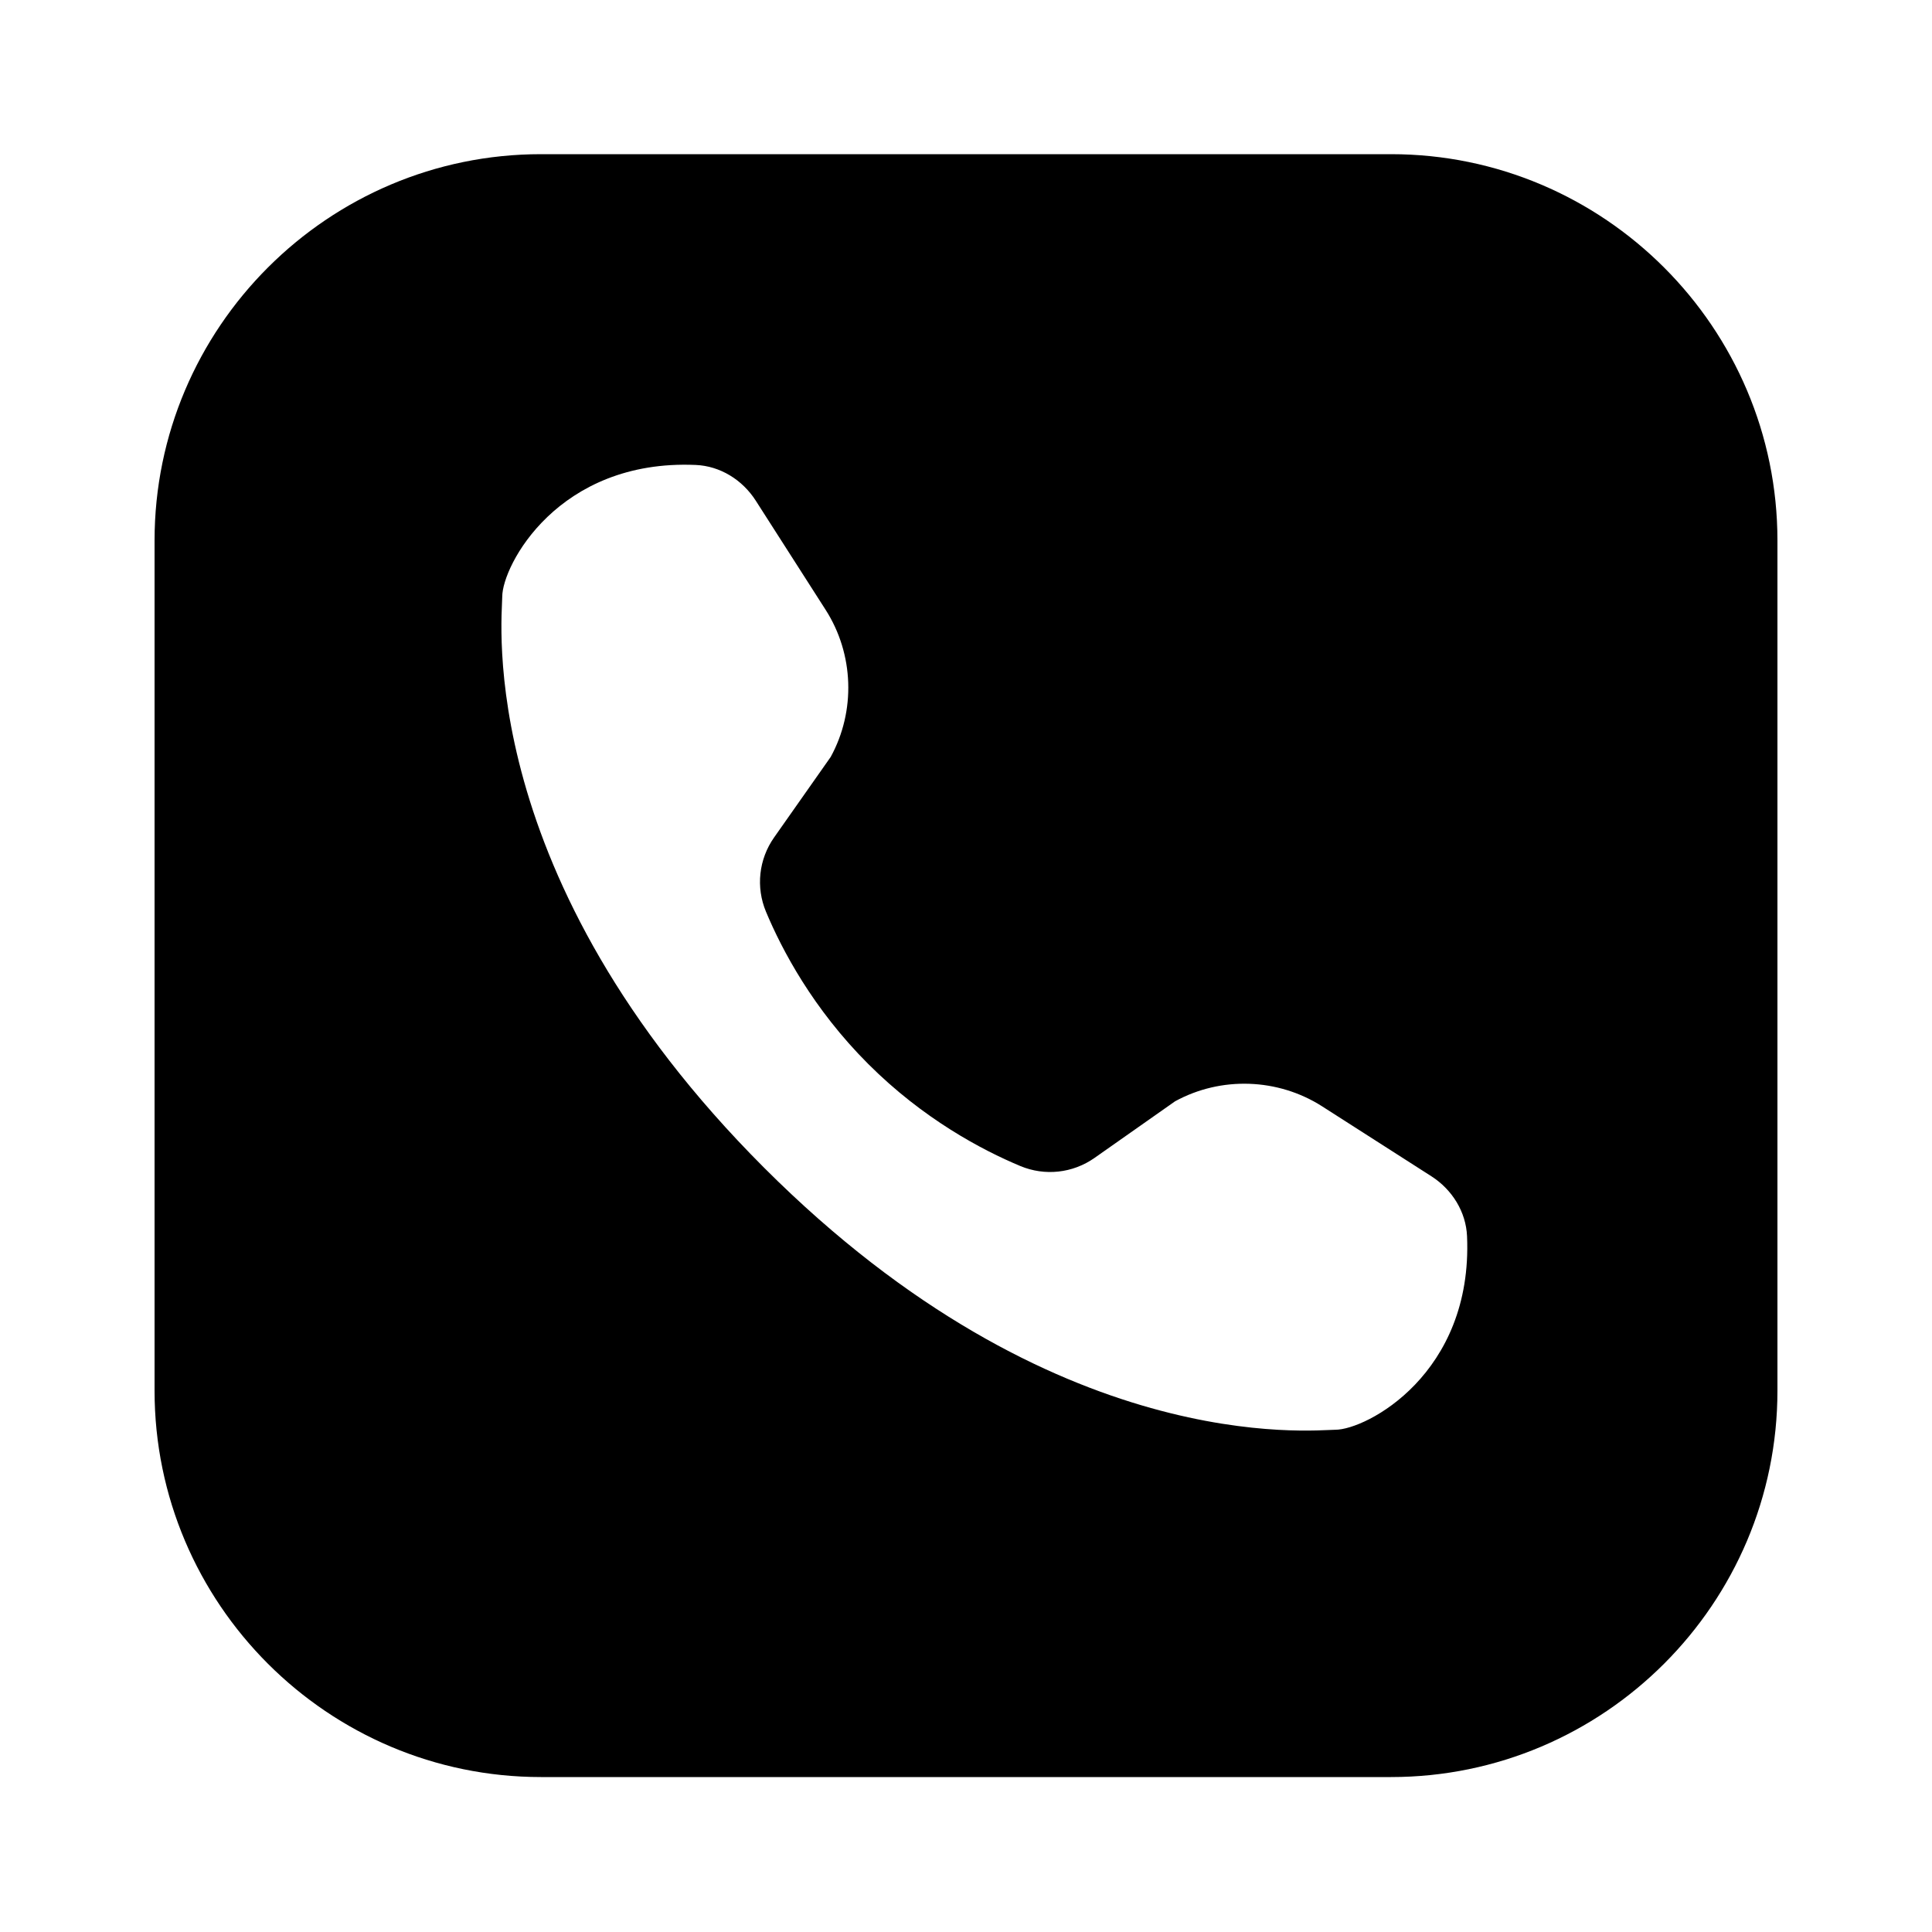
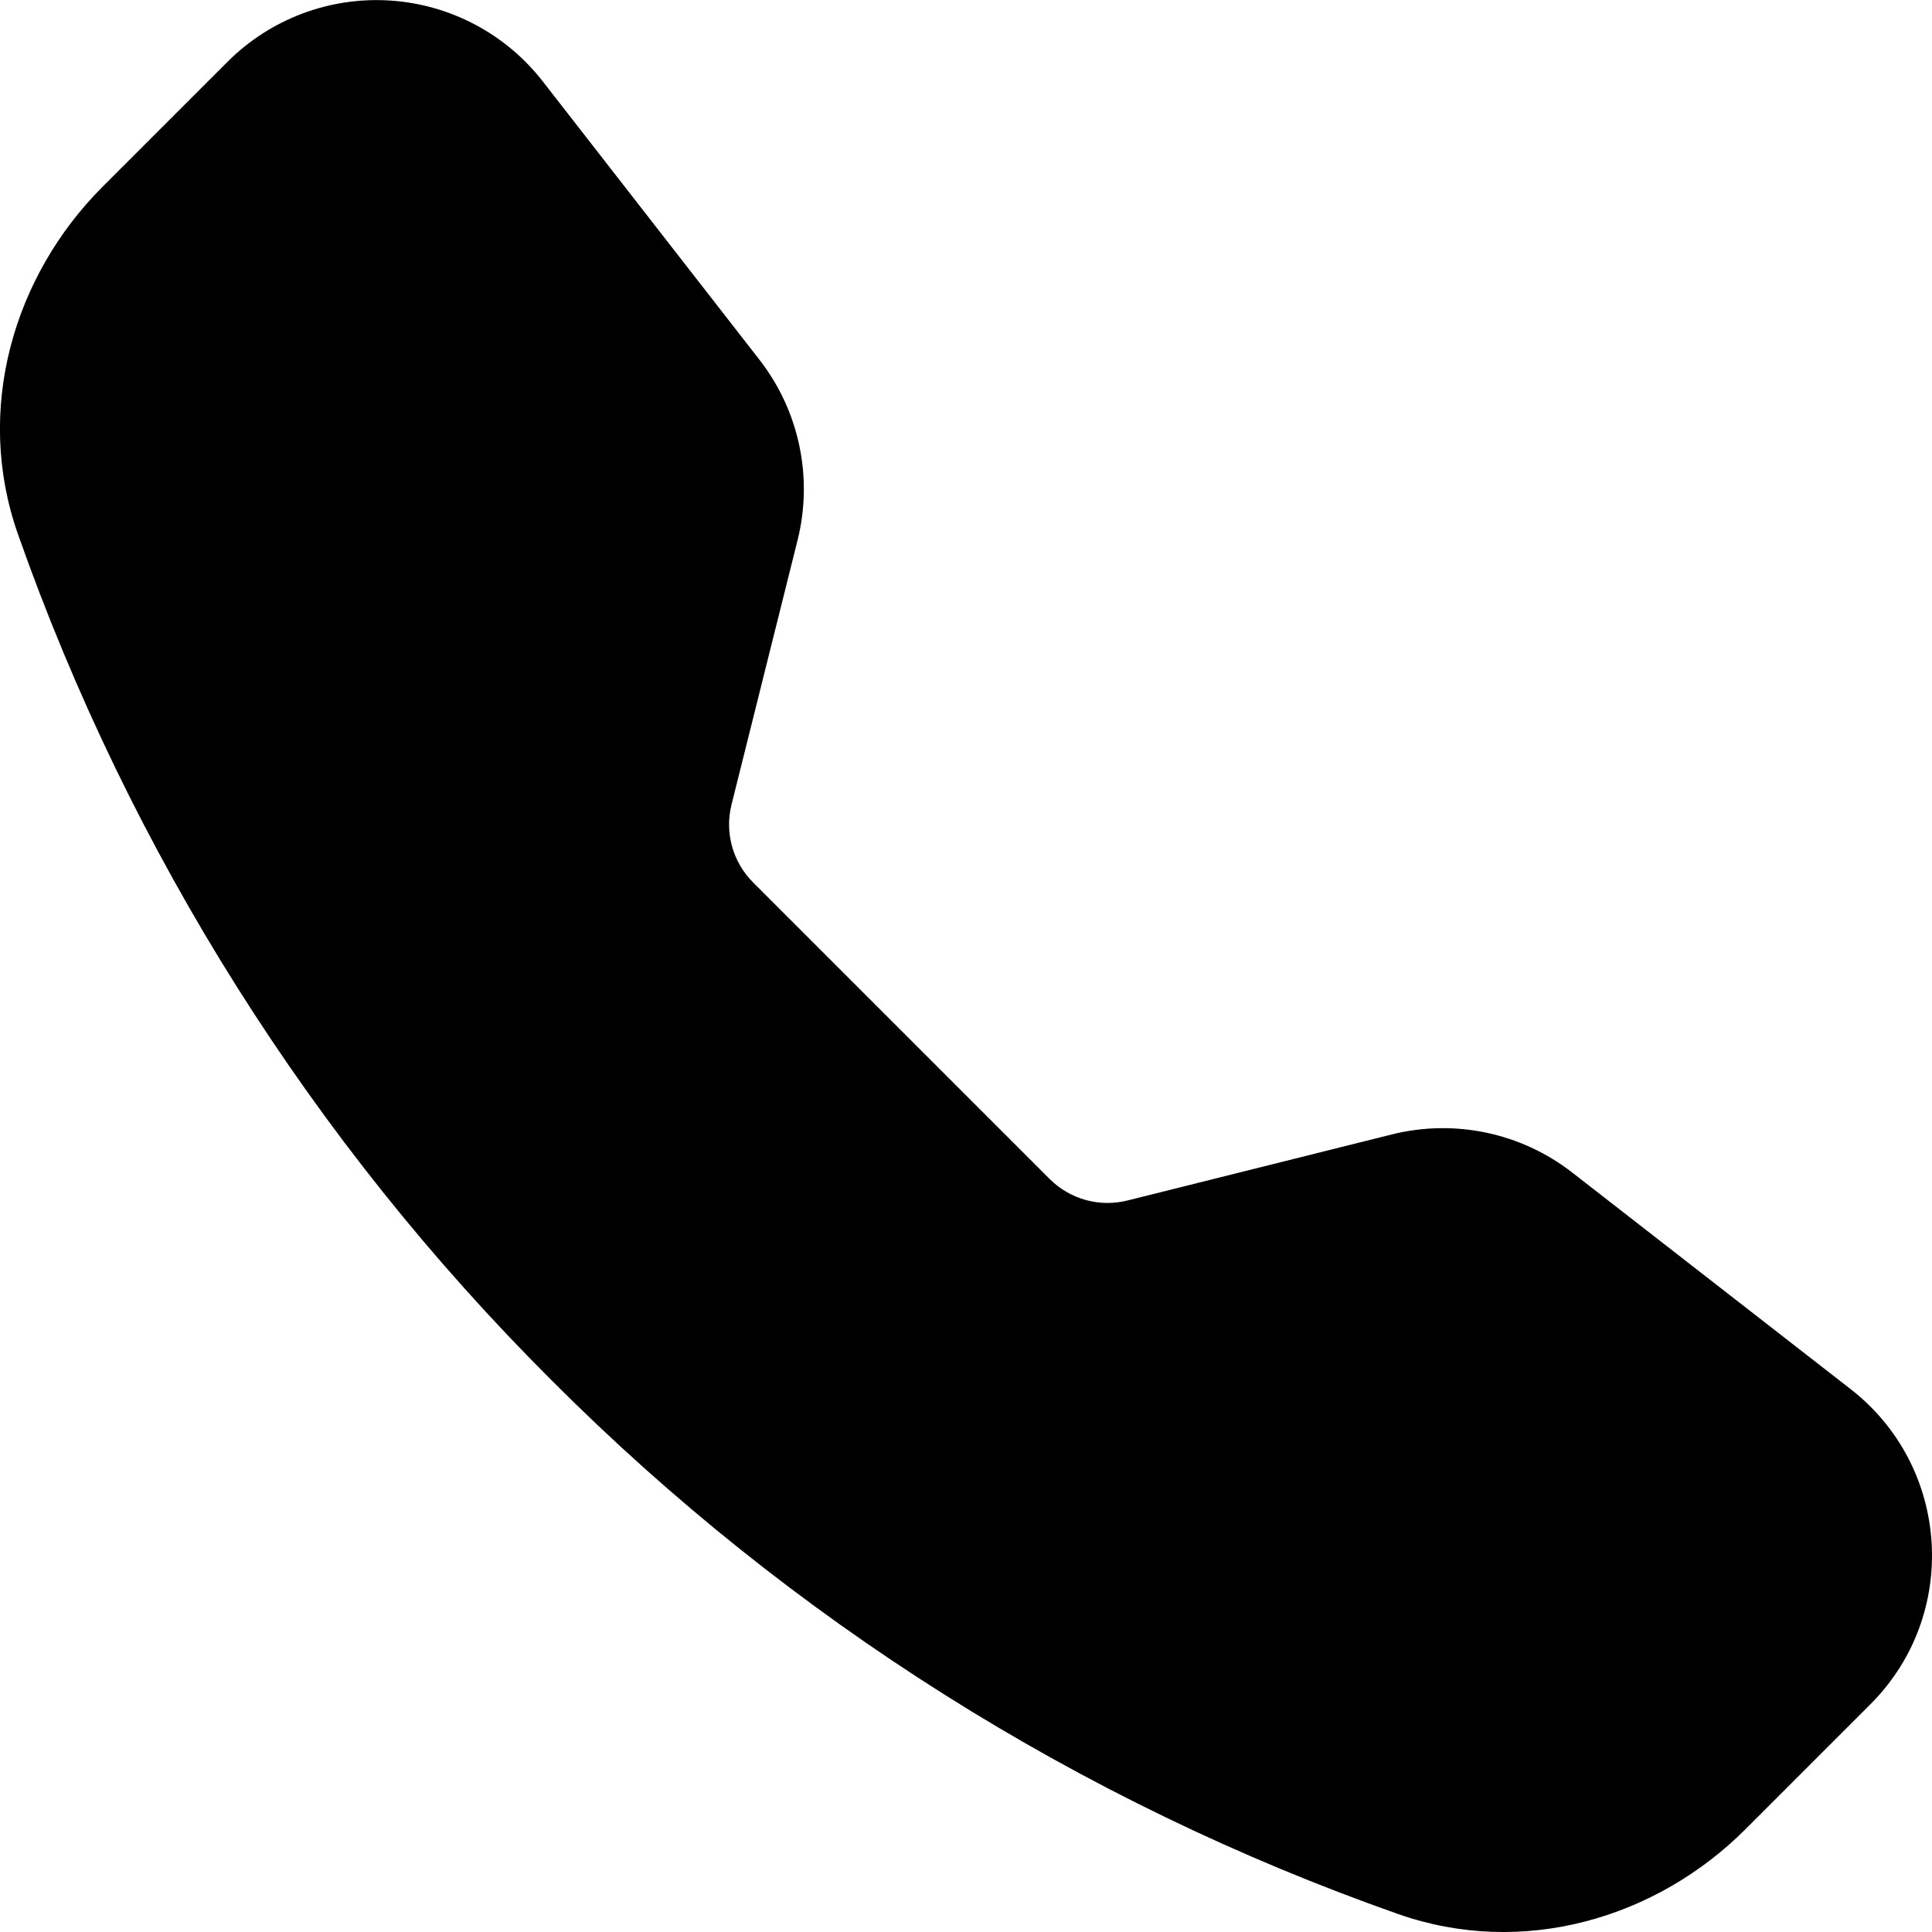
- <svg xmlns="http://www.w3.org/2000/svg" viewBox="0 0 50 50" currentColor="#fff">
-   <path d="M 14 3.99 C 8.489 3.99 4 8.479 4 13.99 L 4 35.99 C 4 41.502 8.489 45.99 14 45.99 L 36 45.99 C 41.511 45.99 46 41.502 46 35.99 L 46 13.99 C 46 8.479 41.511 3.99 36 3.99 L 14 3.99 z M 18.006 12.033 C 18.634 12.06 19.211 12.414 19.559 12.957 C 19.955 13.575 20.569 14.534 21.369 15.785 C 22.099 16.926 22.15 18.4 21.498 19.59 L 20.033 21.674 C 19.637 22.238 19.558 22.96 19.824 23.596 C 20.238 24.586 21.041 26.107 22.467 27.533 C 23.893 28.959 25.414 29.762 26.404 30.176 C 27.04 30.442 27.762 30.363 28.326 29.967 L 30.41 28.502 C 31.6 27.85 33.074 27.902 34.215 28.631 C 35.466 29.431 36.425 30.045 37.043 30.441 C 37.586 30.789 37.94 31.366 37.967 31.994 C 38.121 35.558 35.36 37.002 34.557 37.002 C 34.001 37.002 27.316 37.762 19.777 30.223 C 12.238 22.684 12.998 15.999 12.998 15.443 C 12.998 14.64 14.442 11.879 18.006 12.033 z" />
+ <svg xmlns="http://www.w3.org/2000/svg" fill="currentColor" class="bi bi-telephone-fill" viewBox="0 0 16 16">
+   <path fill-rule="evenodd" d="M1.885.511a1.745 1.745 0 0 1 2.61.163L6.29 2.98c.329.423.445.974.315 1.494l-.547 2.19a.678.678 0 0 0 .178.643l2.457 2.457a.678.678 0 0 0 .644.178l2.189-.547a1.745 1.745 0 0 1 1.494.315l2.306 1.794c.829.645.905 1.87.163 2.611l-1.034 1.034c-.74.74-1.846 1.065-2.877.702a18.634 18.634 0 0 1-7.01-4.42 18.634 18.634 0 0 1-4.42-7.009c-.362-1.03-.037-2.137.703-2.877L1.885.511z" />
</svg>
